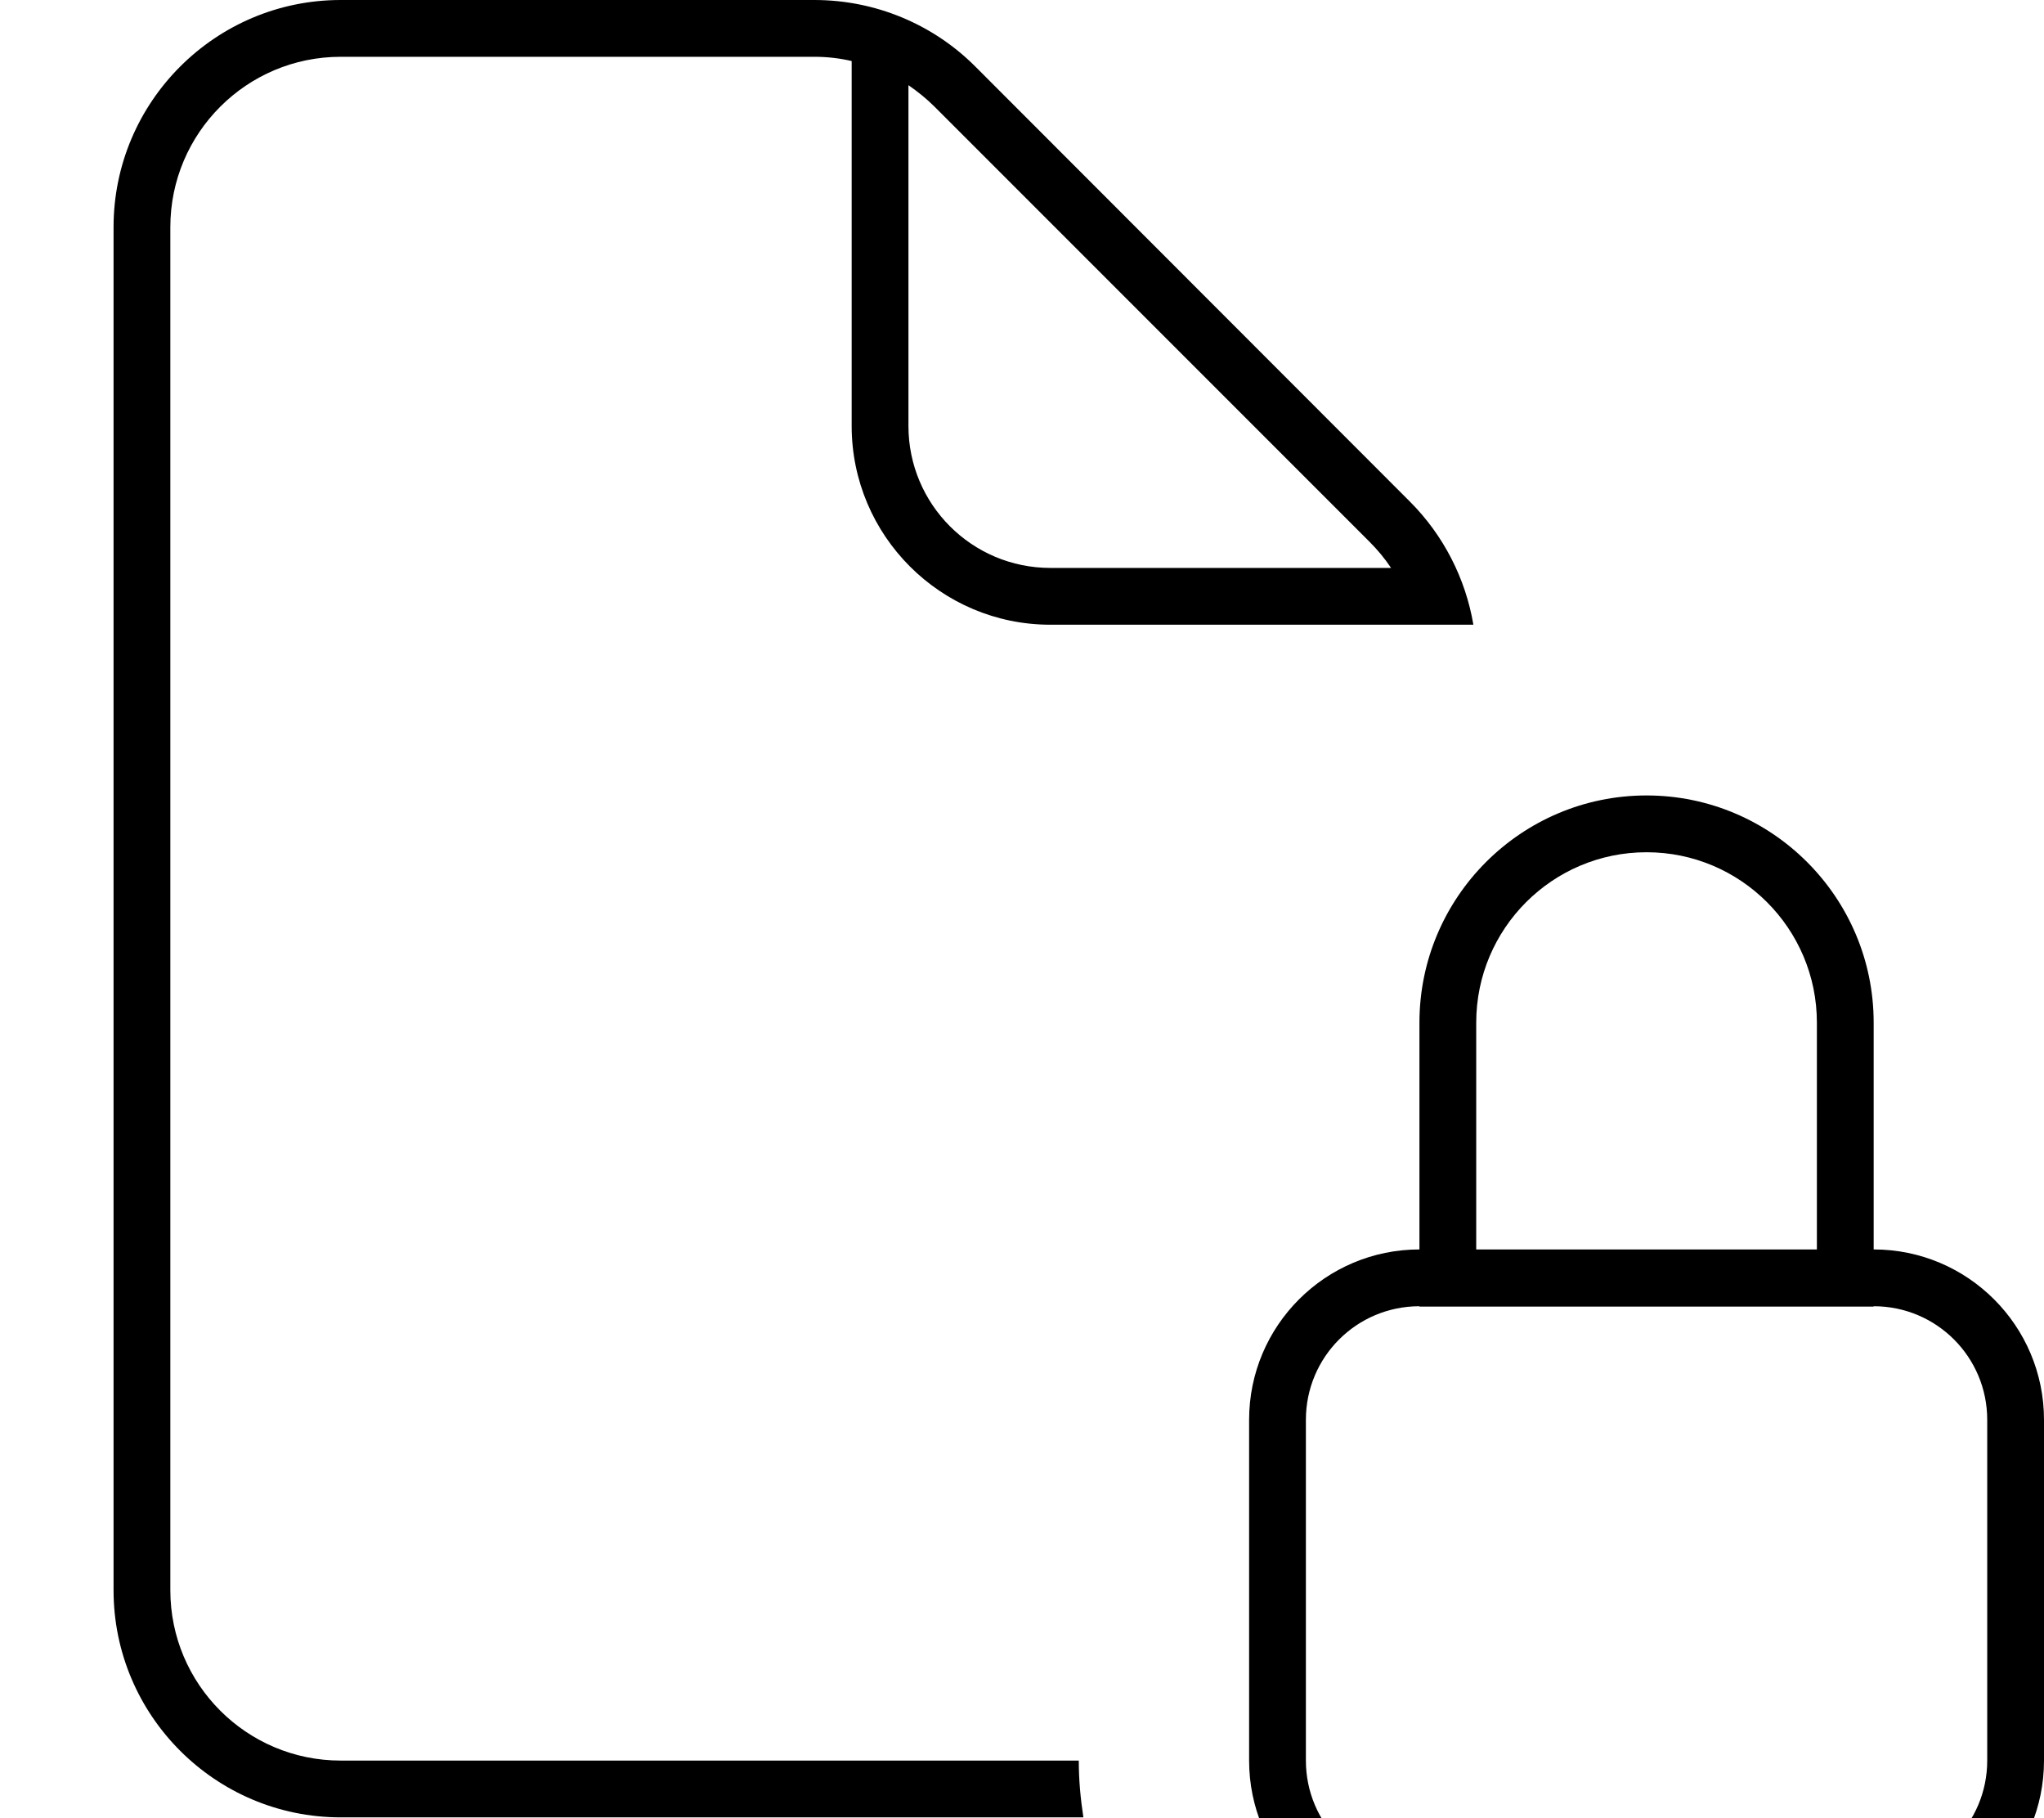
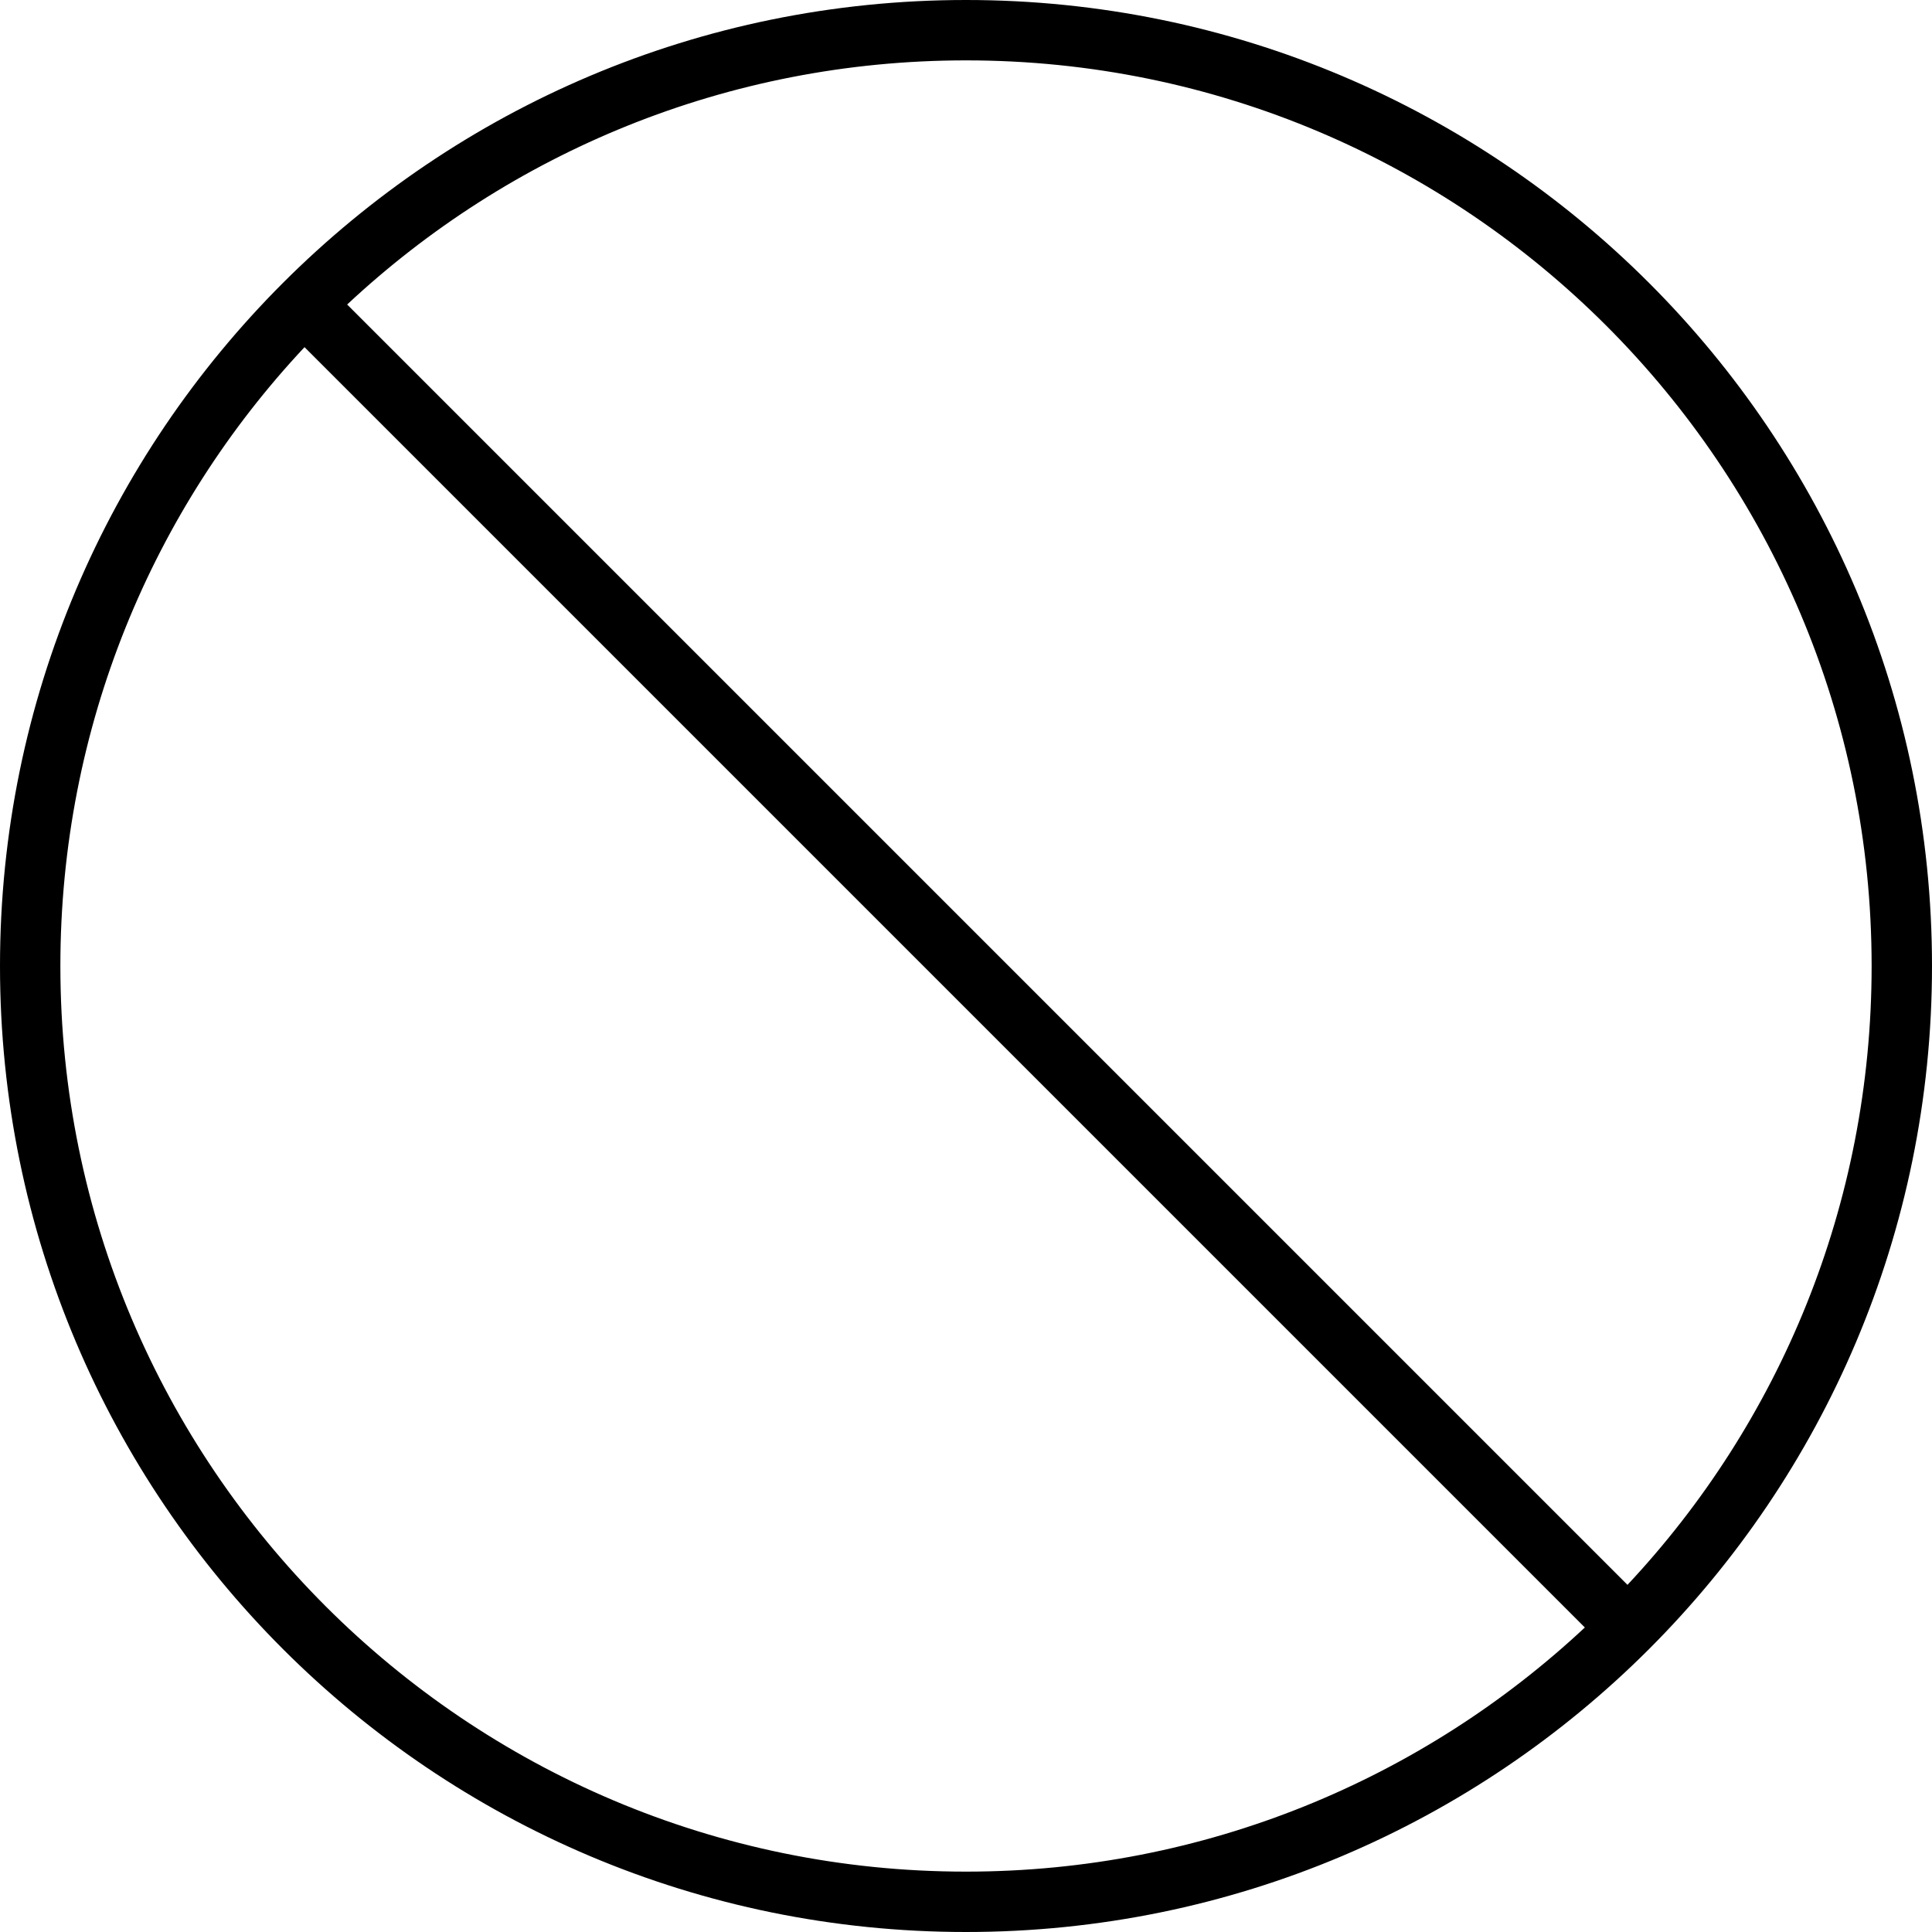
- <svg xmlns="http://www.w3.org/2000/svg" viewBox="0 0 576 512">
-   <path fill="currentColor" d="M229.5 16L96 16C69.5 16 48 37.5 48 64l0 384c0 26.5 21.5 48 48 48l208 0c0 5.5 .5 10.8 1.3 16L96 512c-35.3 0-64-28.7-64-64L32 64C32 28.7 60.7 0 96 0L229.5 0c17 0 33.3 6.7 45.3 18.7L397.3 141.3c9.5 9.5 15.7 21.7 17.9 34.7L296 176c-30.9 0-56-25.1-56-56l0-102.8c-3.4-.8-6.9-1.2-10.5-1.2zM385.9 152.6L263.4 30.1c-2.3-2.3-4.8-4.3-7.4-6.1l0 96c0 22.1 17.9 40 40 40l96 0c-1.8-2.7-3.8-5.1-6.1-7.4zM512 288.1c0-26.5-21.5-48-48-48s-48 21.5-48 48l0 63.9 96 0 0-63.9zM368 400l0 96c0 17.7 14.3 32 32 32l128 0c17.7 0 32-14.3 32-32l0-96c0-17.7-14.3-32-32-32l0 .1-128 0 0-.1c-17.7 0-32 14.3-32 32zM528 288.1l0 63.9c26.5 0 48 21.5 48 48l0 96c0 26.5-21.5 48-48 48l-128 0c-26.5 0-48-21.5-48-48l0-96c0-26.5 21.5-48 48-48l0-63.9c0-35.3 28.7-64 64-64s64 28.7 64 64z" />
+ <svg xmlns="http://www.w3.org/2000/svg" viewBox="0 0 512 512">
+   <path fill="currentColor" d="M420 431.3L80.7 92c-40.2 42.9-64.7 100.6-64.7 164 0 132.5 107.5 240 240 240 63.4 0 121.1-24.6 164-64.7zM431.3 420c40.2-42.9 64.7-100.6 64.7-164 0-132.5-107.5-240-240-240-63.4 0-121.1 24.6-164 64.7L431.3 420zM0 256a256 256 0 1 1 512 0 256 256 0 1 1 -512 0z" />
</svg>
